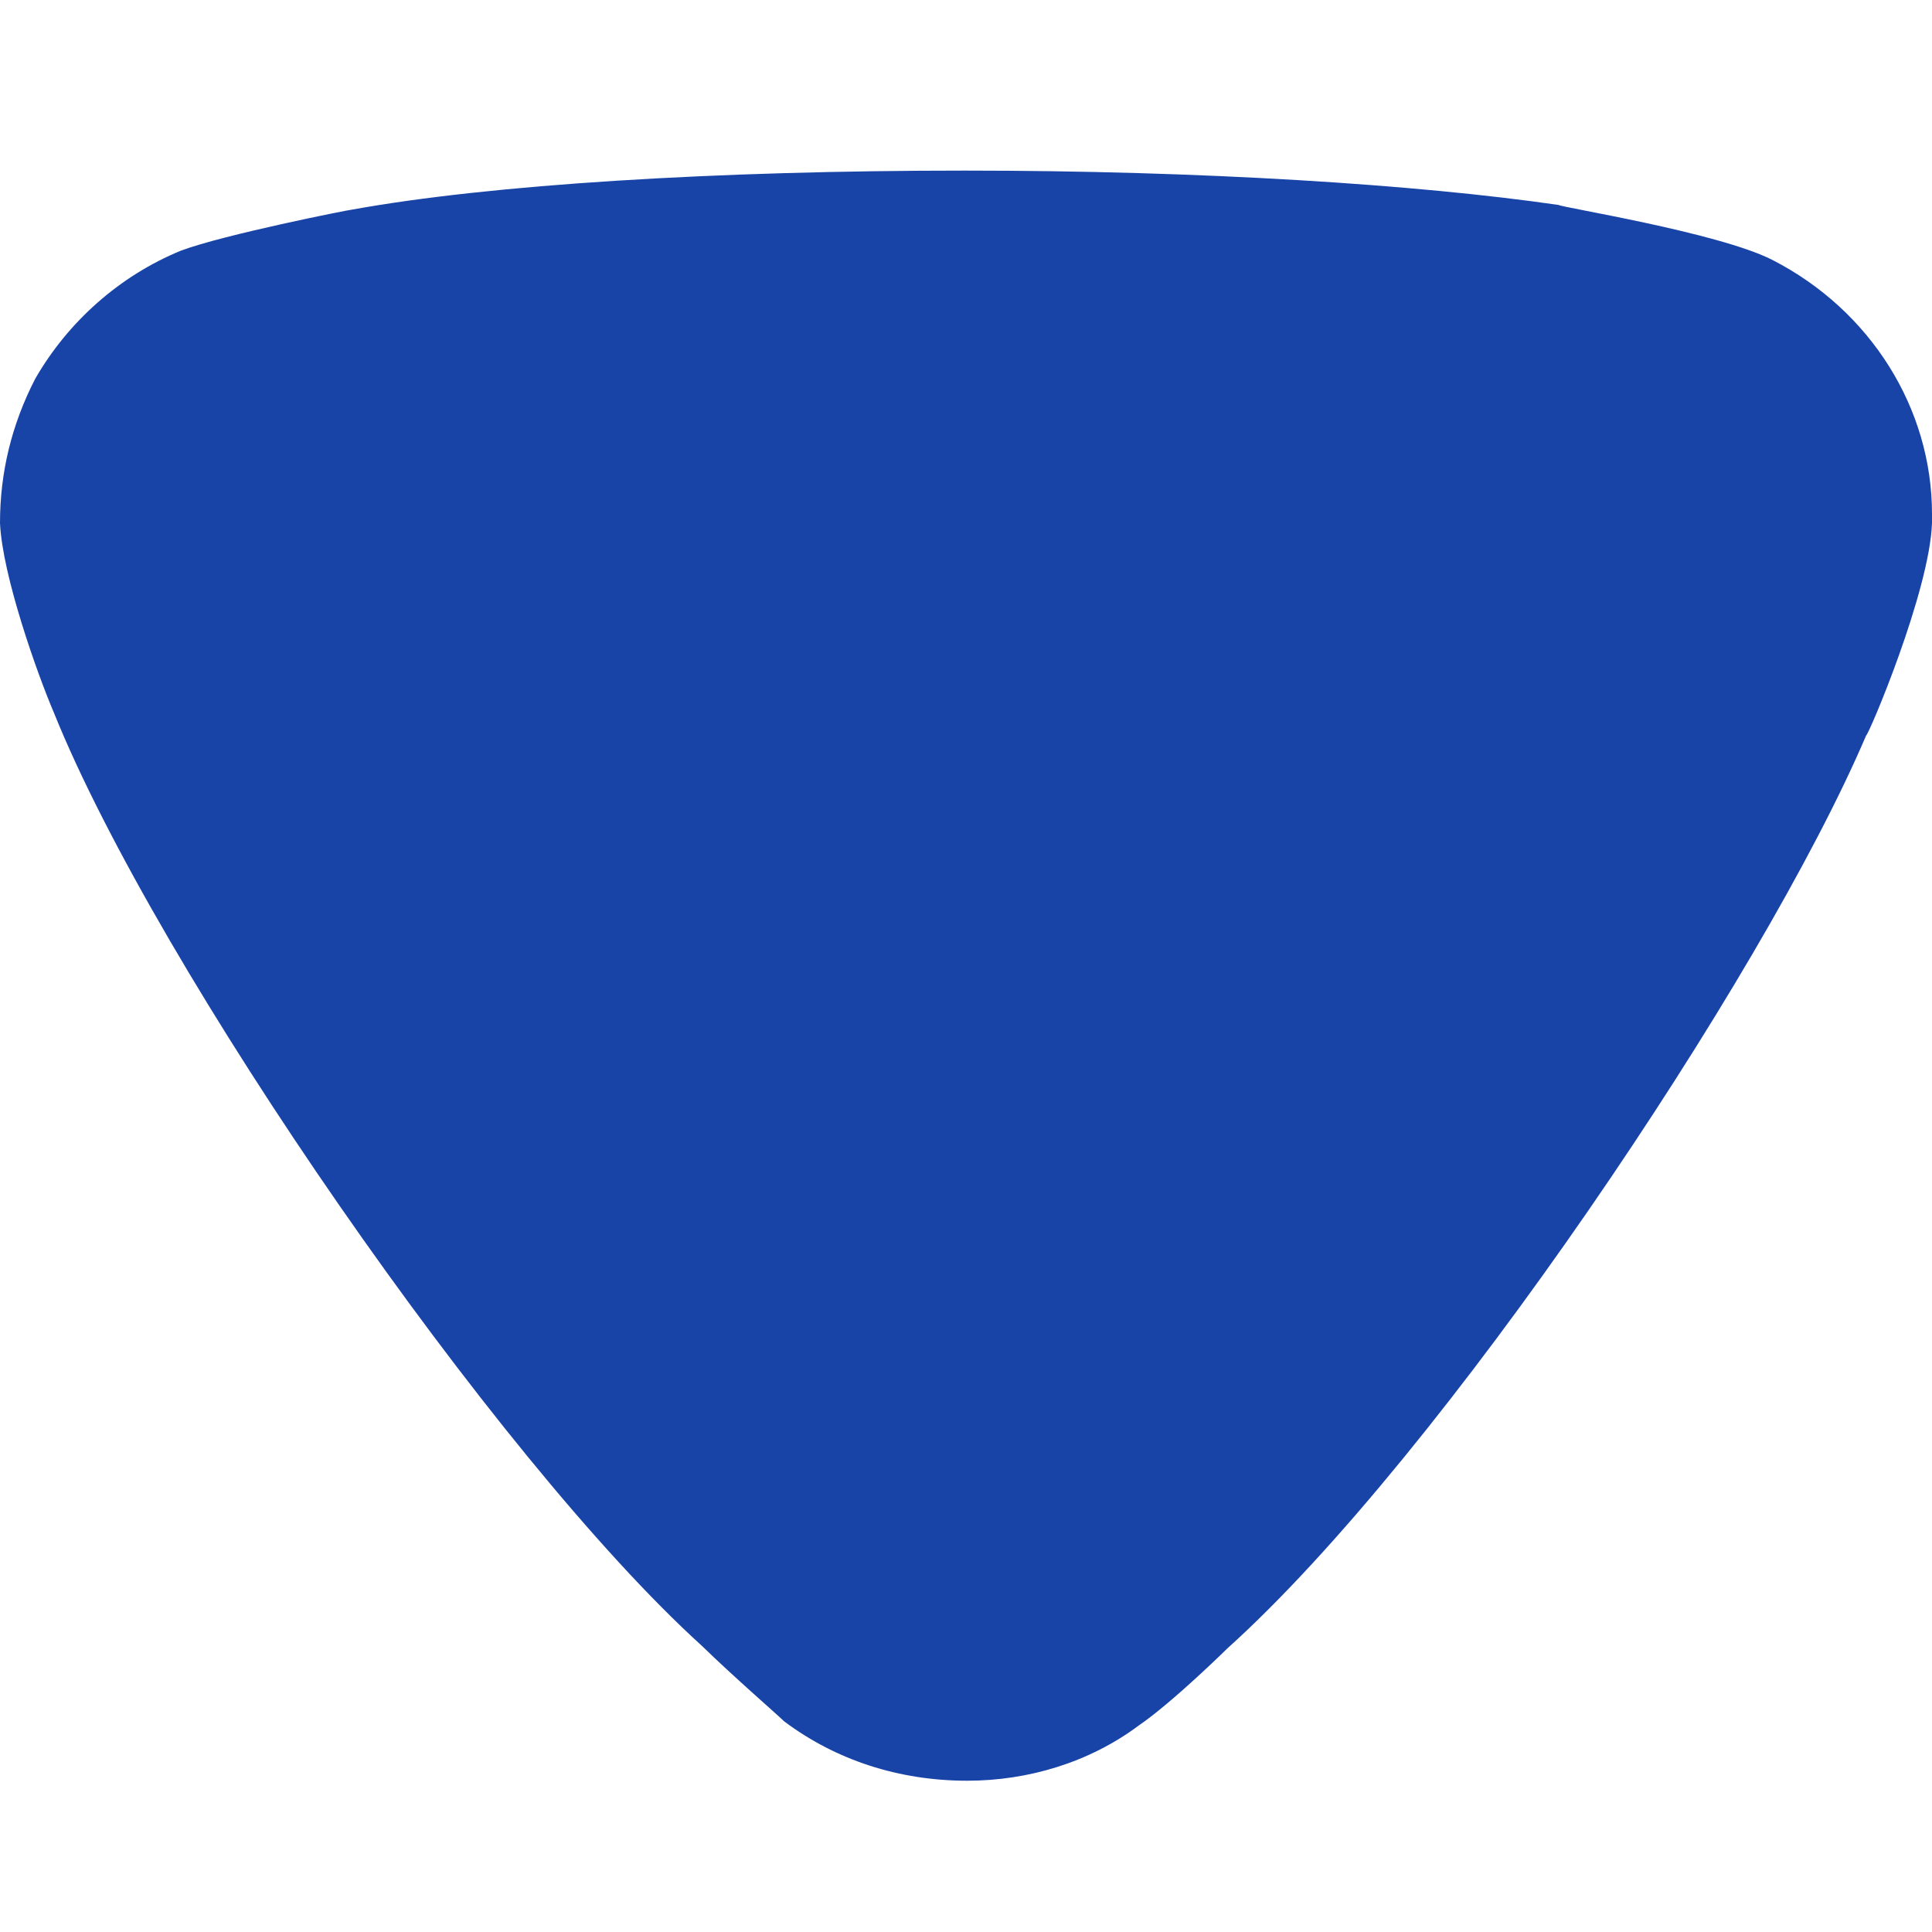
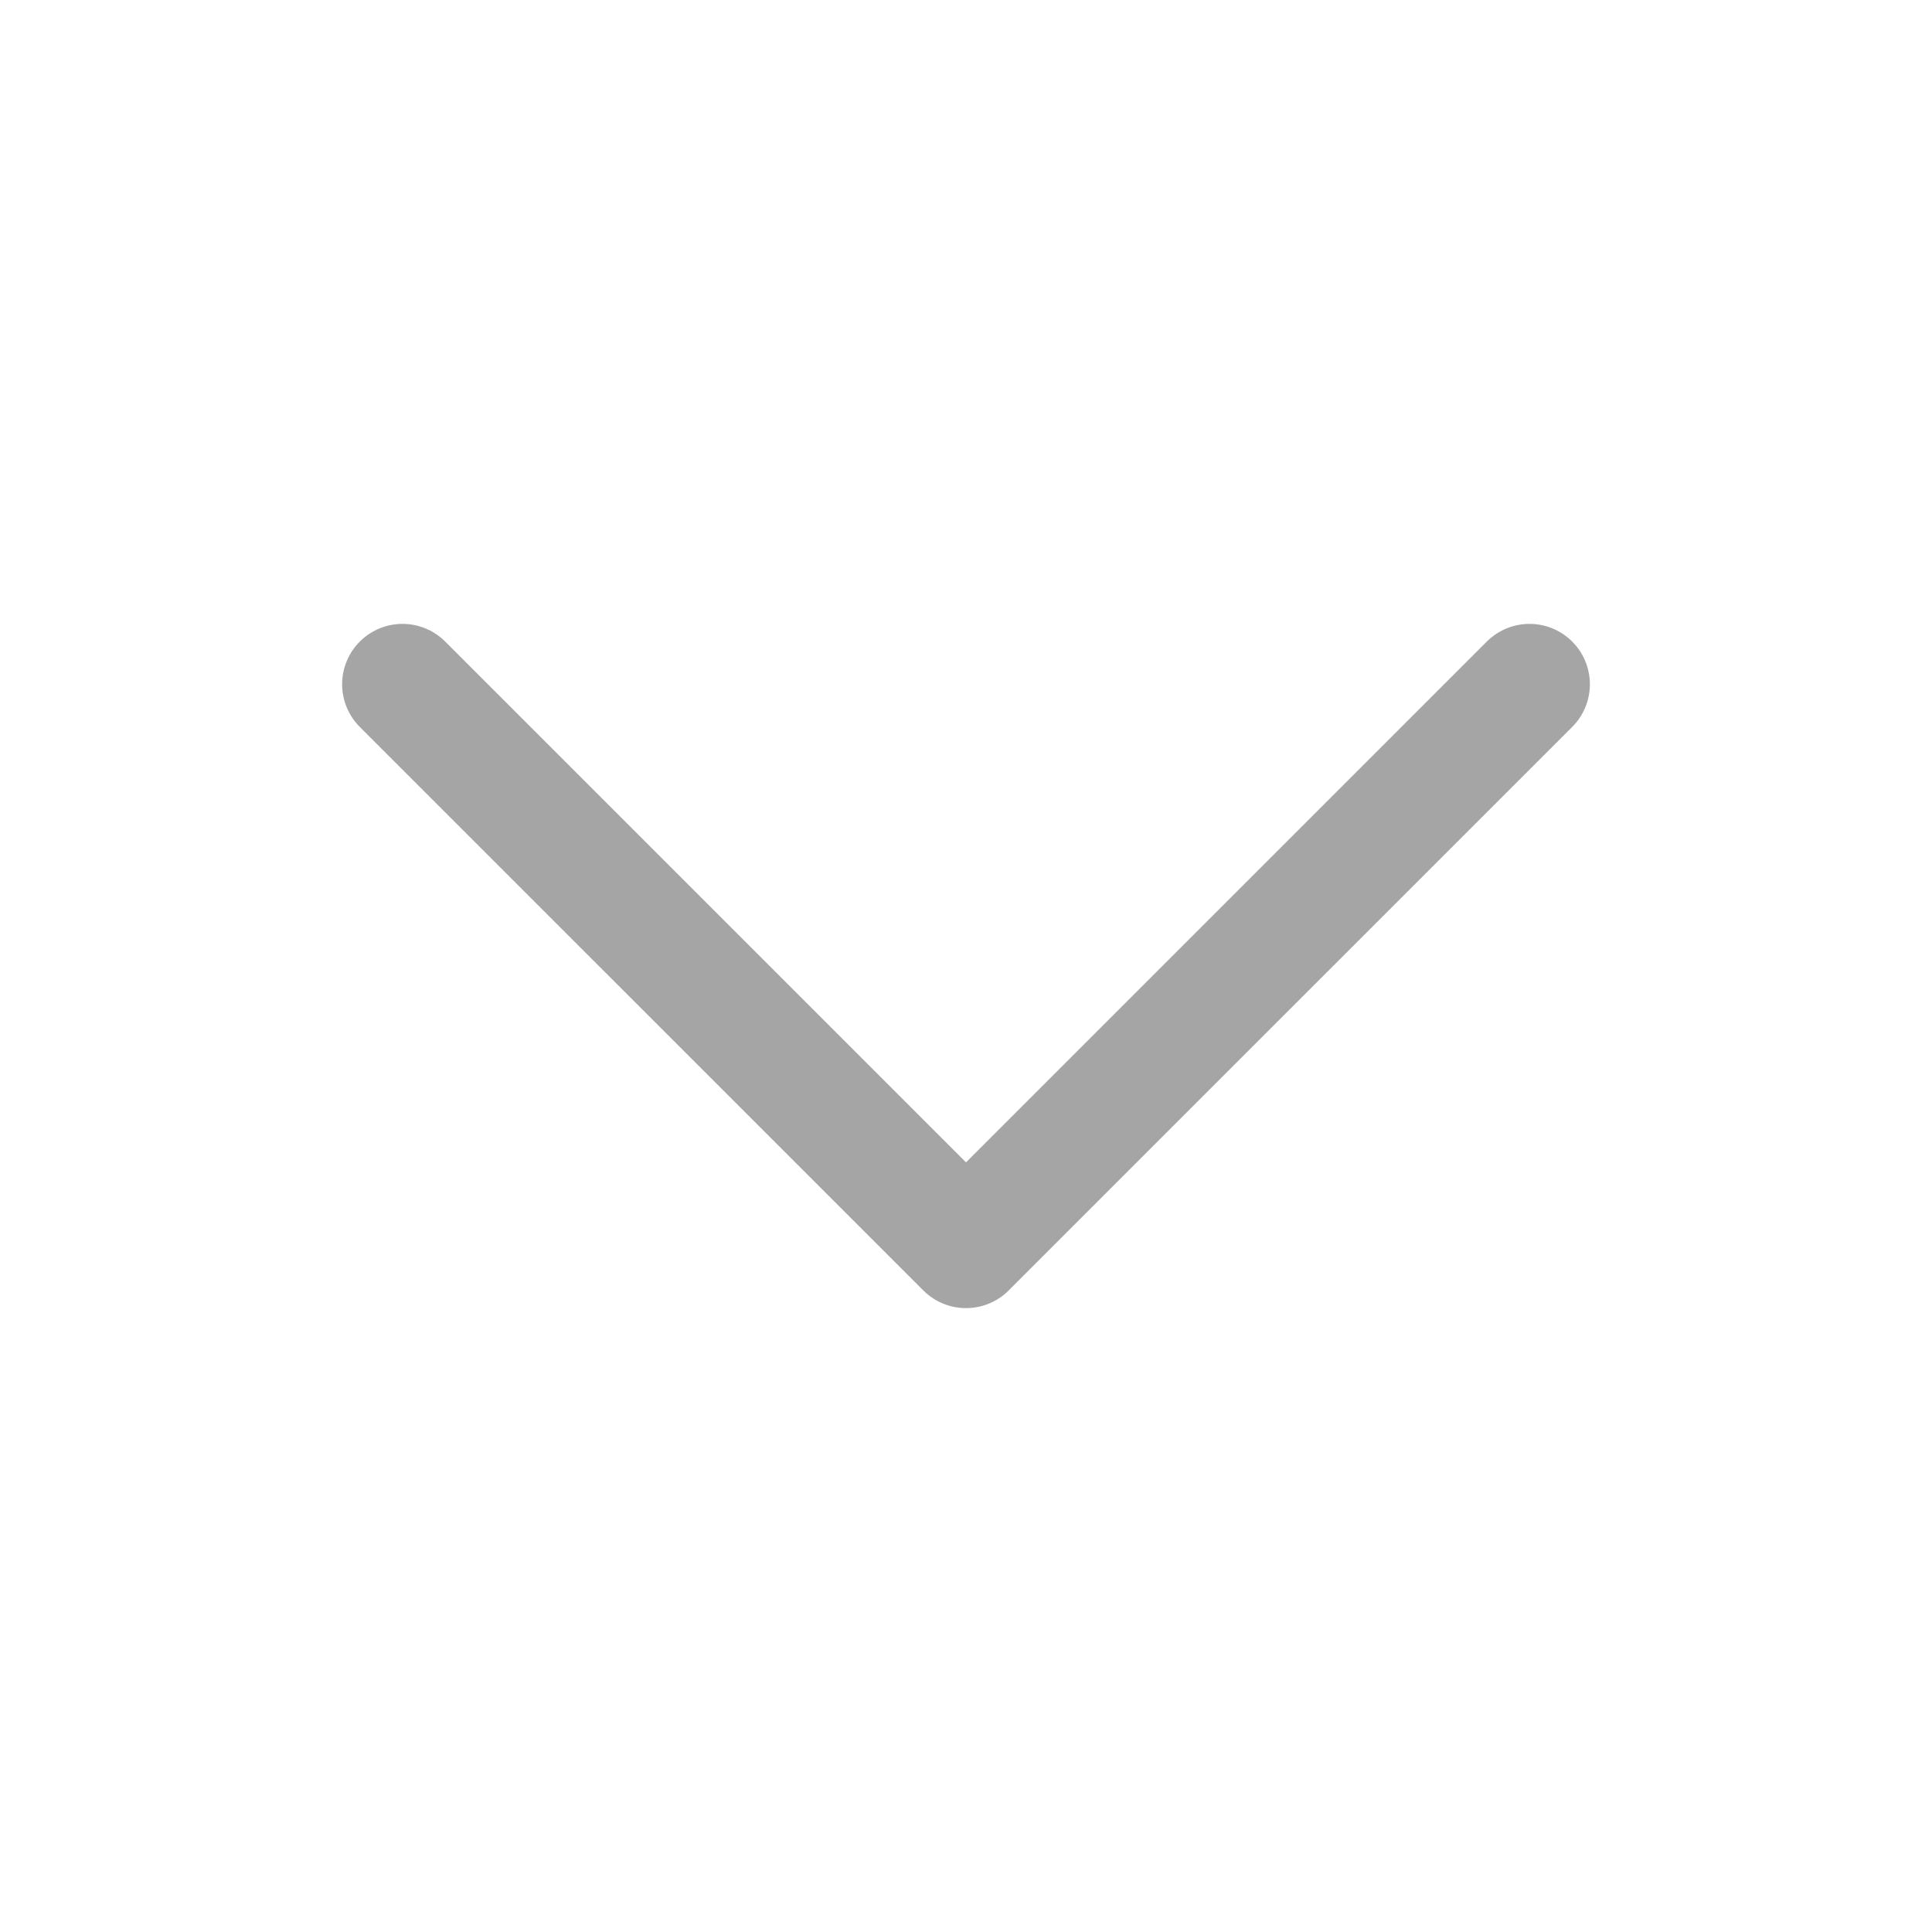
- <svg xmlns="http://www.w3.org/2000/svg" width="10" height="10" viewBox="0 0 10 10" fill="none">
-   <path d="M4.058 8.909C4.009 8.862 3.803 8.684 3.632 8.518C2.563 7.548 0.813 5.015 0.279 3.689C0.193 3.488 0.012 2.979 0 2.707C0 2.446 0.06 2.198 0.182 1.961C0.352 1.665 0.619 1.428 0.935 1.298C1.154 1.215 1.81 1.085 1.822 1.085C2.539 0.955 3.705 0.883 4.993 0.883C6.221 0.883 7.339 0.955 8.068 1.061C8.079 1.073 8.894 1.203 9.173 1.345C9.683 1.606 10 2.115 10 2.66V2.707C9.988 3.061 9.671 3.807 9.659 3.807C9.124 5.062 7.46 7.536 6.354 8.531C6.354 8.531 6.07 8.811 5.893 8.932C5.638 9.122 5.322 9.217 5.006 9.217C4.653 9.217 4.325 9.11 4.058 8.909Z" fill="#1944A7" />
+ <svg xmlns="http://www.w3.org/2000/svg" width="24" height="24" viewBox="0 0 24 24" fill="none">
+   <path d="M19 8.5L12 15.5L5 8.5" stroke="#A5A5A5" stroke-width="1.5" stroke-linecap="round" stroke-linejoin="round" />
</svg>
